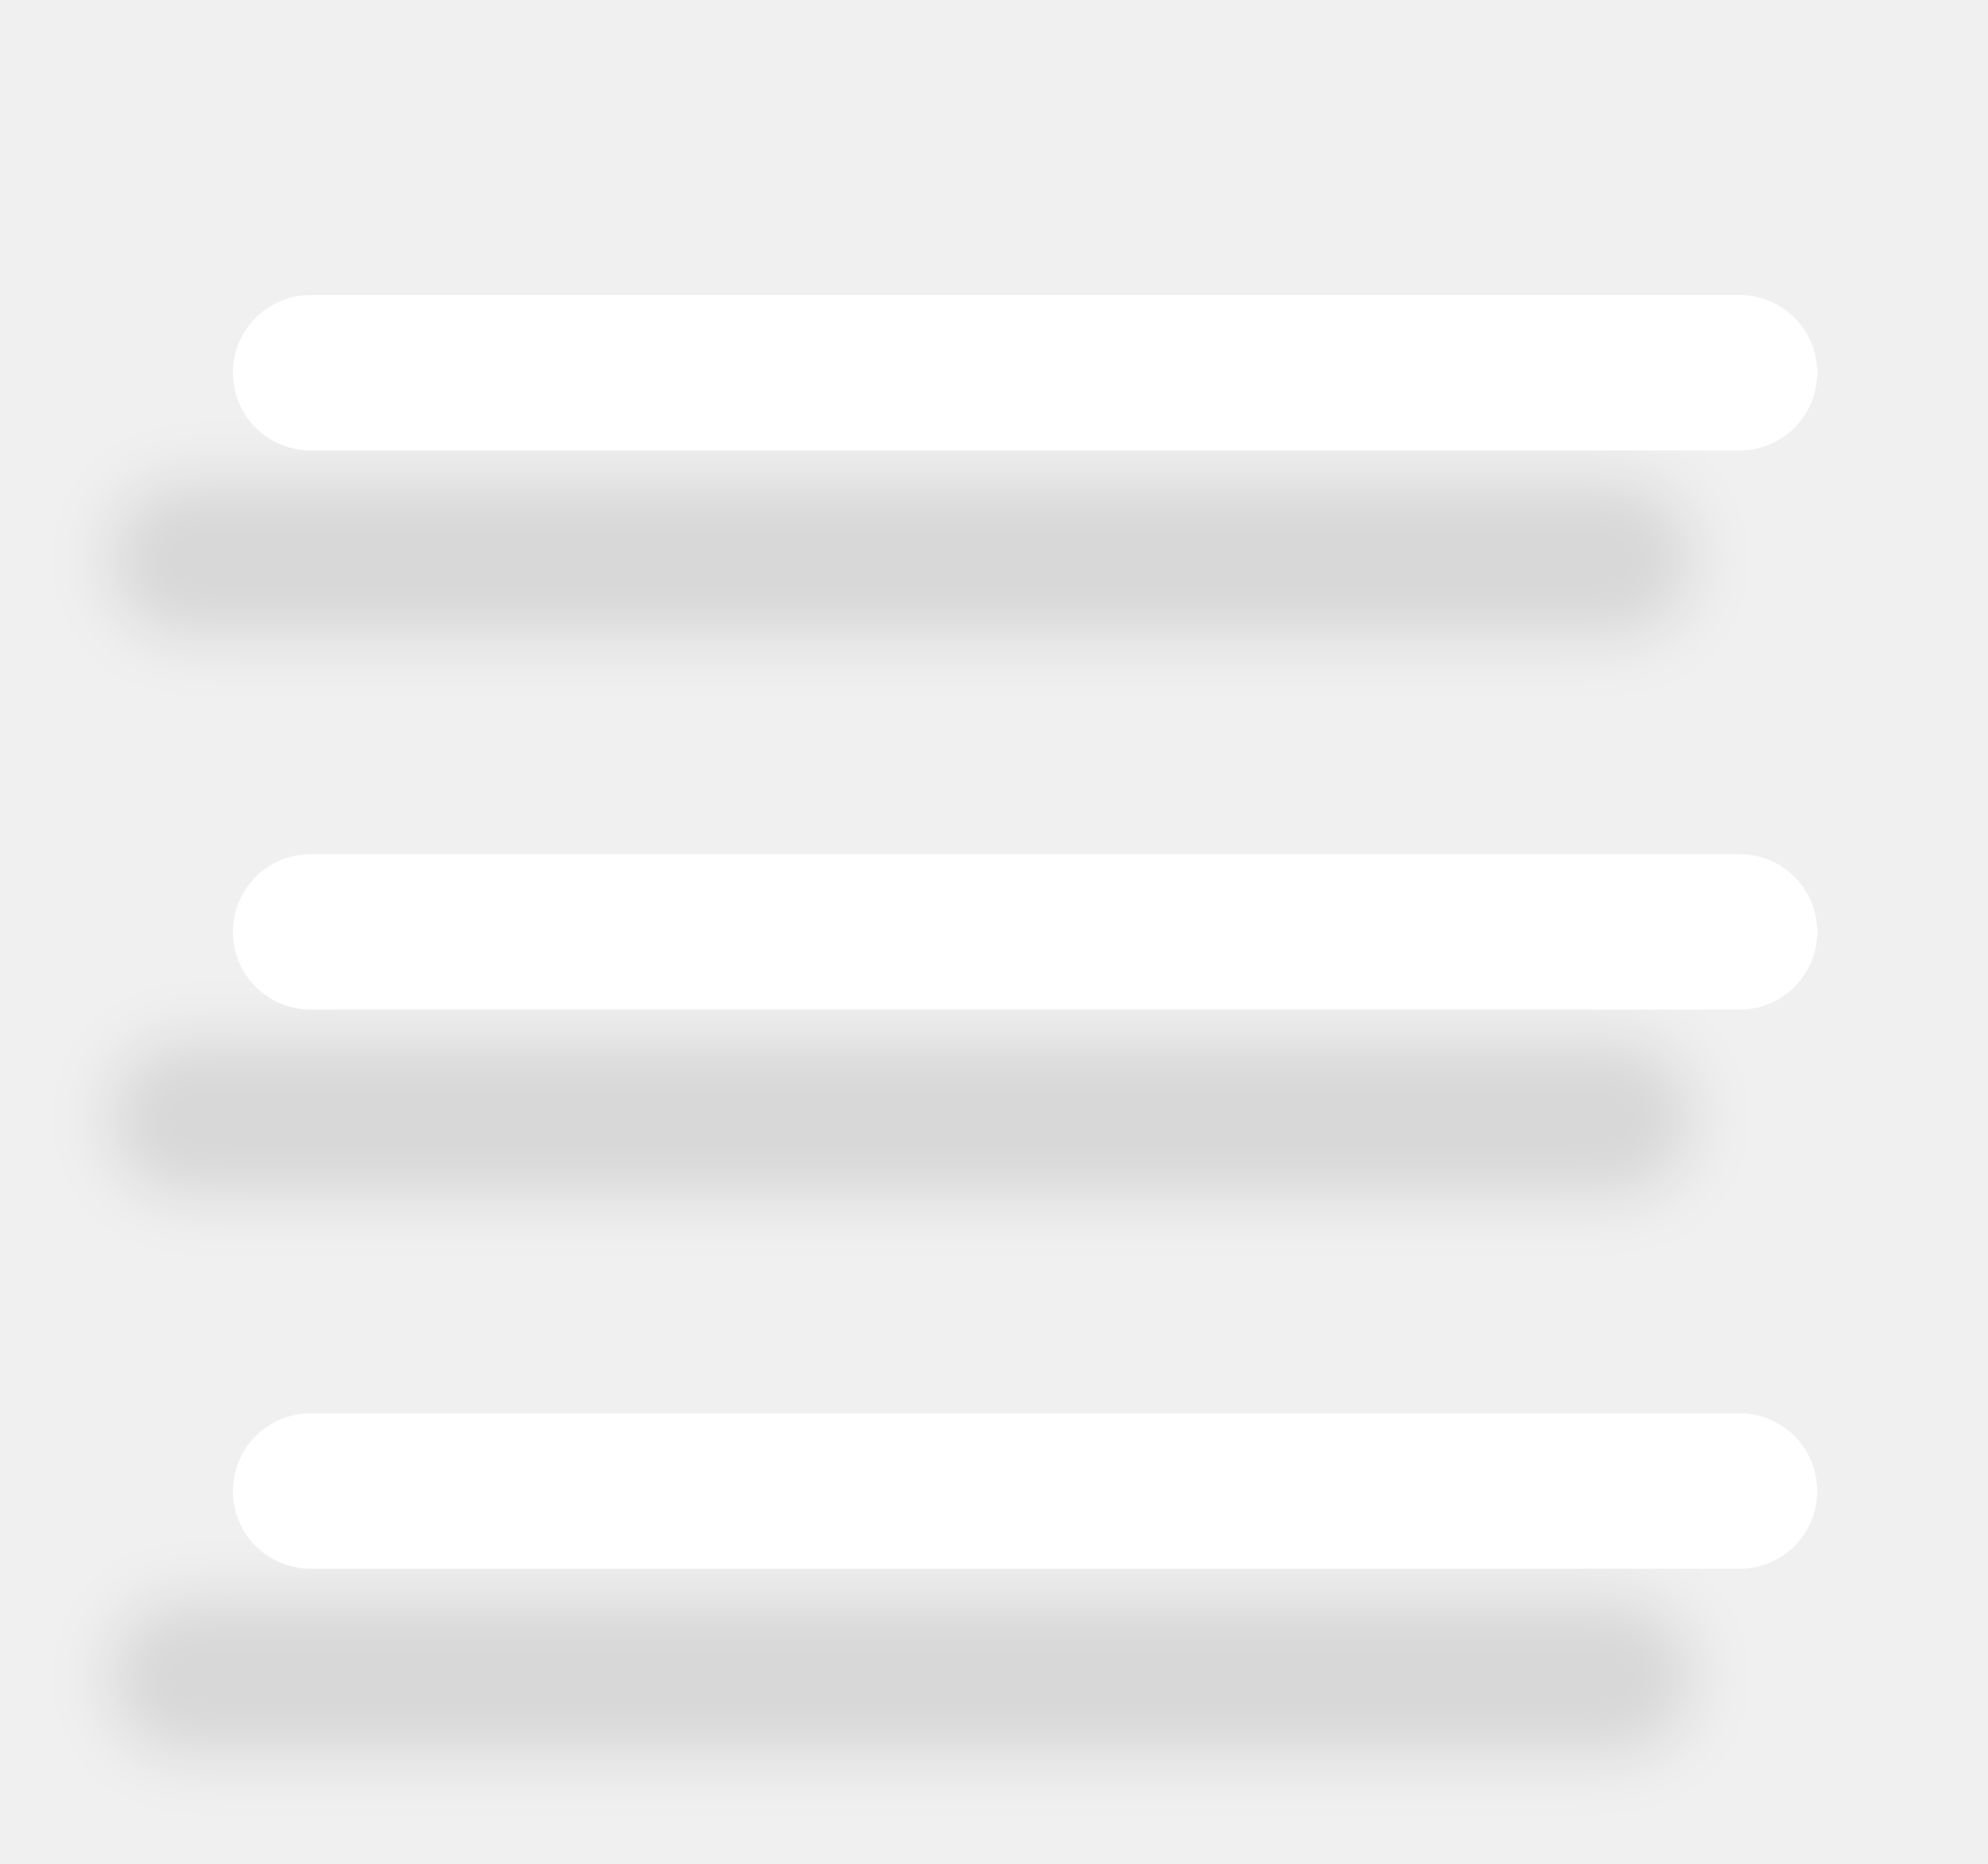
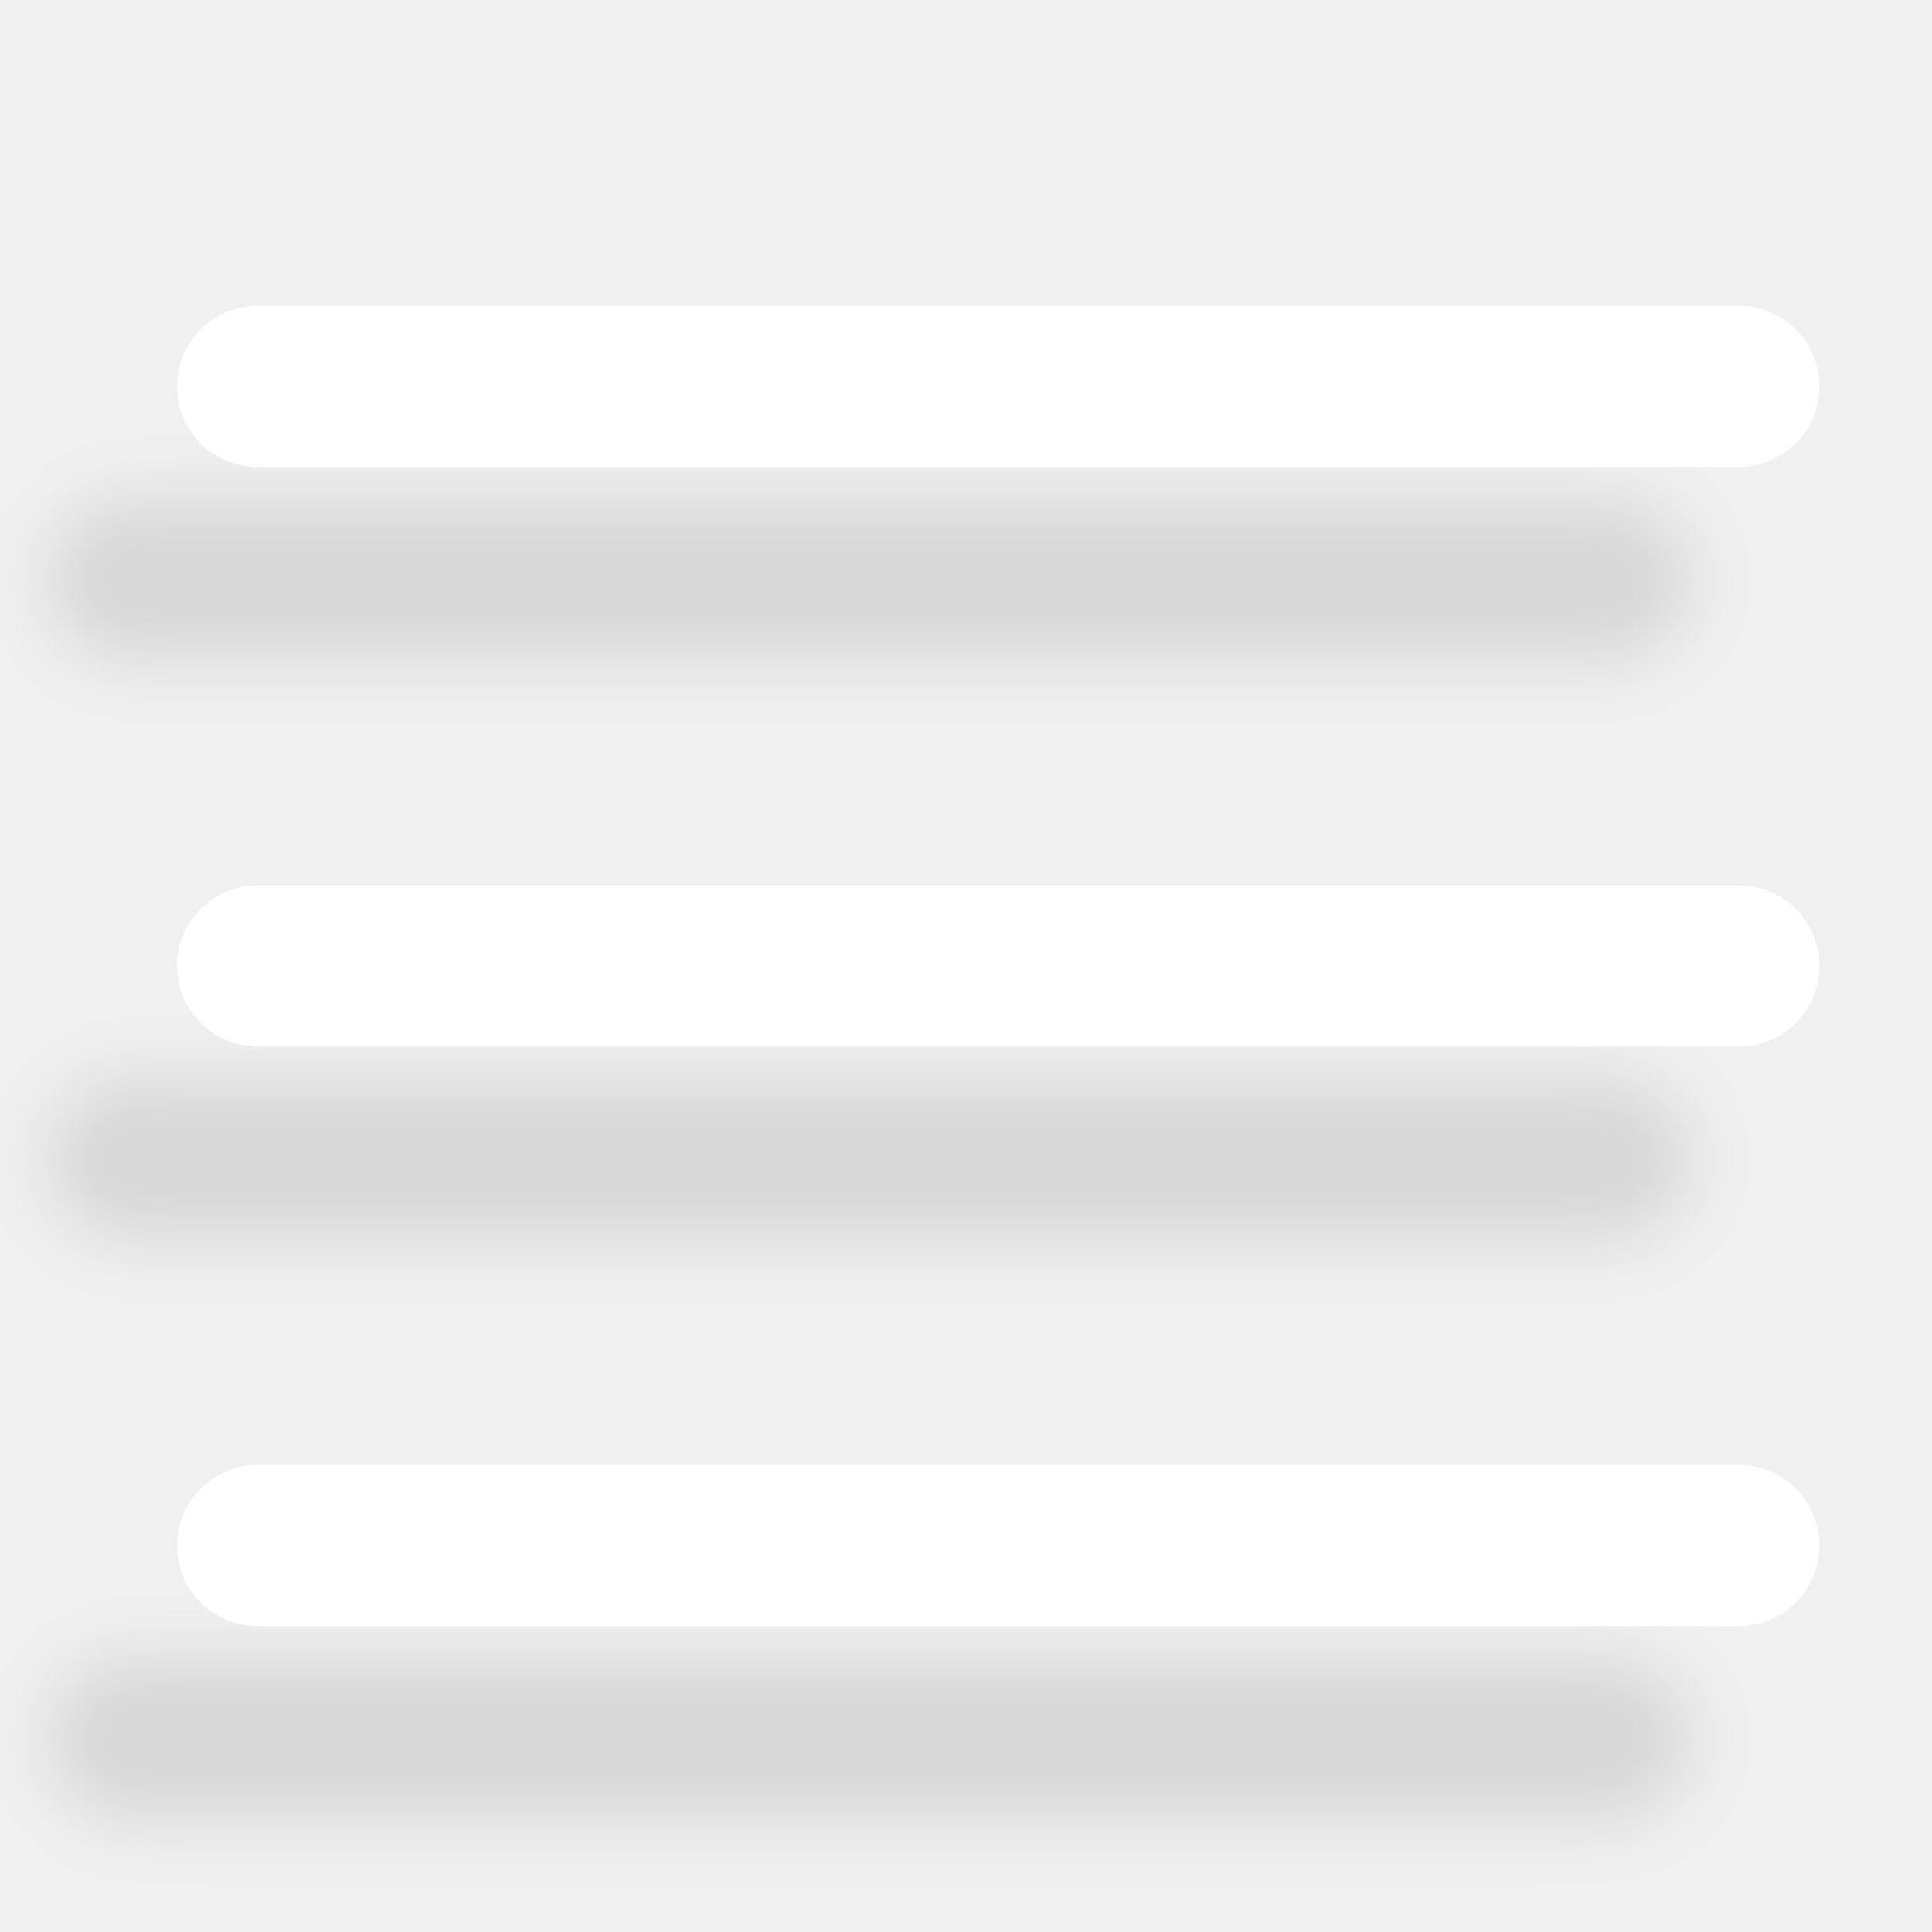
- <svg xmlns="http://www.w3.org/2000/svg" width="32" height="30" viewBox="0 0 32 30" fill="none">
-   <g filter="url(#kwz8kcagra)" stroke="#fff" stroke-width="2.5" stroke-linecap="round">
-     <path d="M5 6h23M5 15h23M5 24h23" />
+ <svg xmlns="http://www.w3.org/2000/svg" width="30" height="30" viewBox="0 0 30 30" fill="none">
+   <g filter="url(#jum2vvgpib)" stroke="#fff" stroke-width="2.5" stroke-linecap="round" clip-path="url(#kfngnhc2oa)">
+     <path d="M4 6h23M4 15h23M4 24h23" />
  </g>
  <defs>
-     <filter id="kwz8kcagra" x="-1.592" y="0" width="33" height="34" filterUnits="userSpaceOnUse" color-interpolation-filters="sRGB">
+     <clipPath id="kfngnhc2oa">
+       <path fill="#fff" d="M0 0h30v30H0z" />
+     </clipPath>
+     <filter id="jum2vvgpib" x="-.25" y="4.75" width="28.5" height="24.5" filterUnits="userSpaceOnUse" color-interpolation-filters="sRGB">
      <feFlood flood-opacity="0" result="BackgroundImageFix" />
      <feColorMatrix in="SourceAlpha" values="0 0 0 0 0 0 0 0 0 0 0 0 0 0 0 0 0 0 127 0" result="hardAlpha" />
      <feOffset dx="-2" dy="3" />
      <feGaussianBlur stdDeviation=".5" />
      <feColorMatrix values="0 0 0 0 0 0 0 0 0 0 0 0 0 0 0 0 0 0 0.1 0" />
-       <feBlend in2="BackgroundImageFix" result="effect1_dropShadow_5947_13510" />
-       <feBlend in="SourceGraphic" in2="effect1_dropShadow_5947_13510" result="shape" />
+       <feBlend in2="BackgroundImageFix" result="effect1_dropShadow_10124_19806" />
+       <feBlend in="SourceGraphic" in2="effect1_dropShadow_10124_19806" result="shape" />
      <feColorMatrix in="SourceAlpha" values="0 0 0 0 0 0 0 0 0 0 0 0 0 0 0 0 0 0 127 0" result="hardAlpha" />
      <feOffset dx="-1" dy="1" />
      <feGaussianBlur stdDeviation="1" />
      <feComposite in2="hardAlpha" operator="arithmetic" k2="-1" k3="1" />
      <feColorMatrix values="0 0 0 0 1 0 0 0 0 1 0 0 0 0 1 0 0 0 0.25 0" />
-       <feBlend in2="shape" result="effect2_innerShadow_5947_13510" />
+       <feBlend in2="shape" result="effect2_innerShadow_10124_19806" />
    </filter>
  </defs>
</svg>
